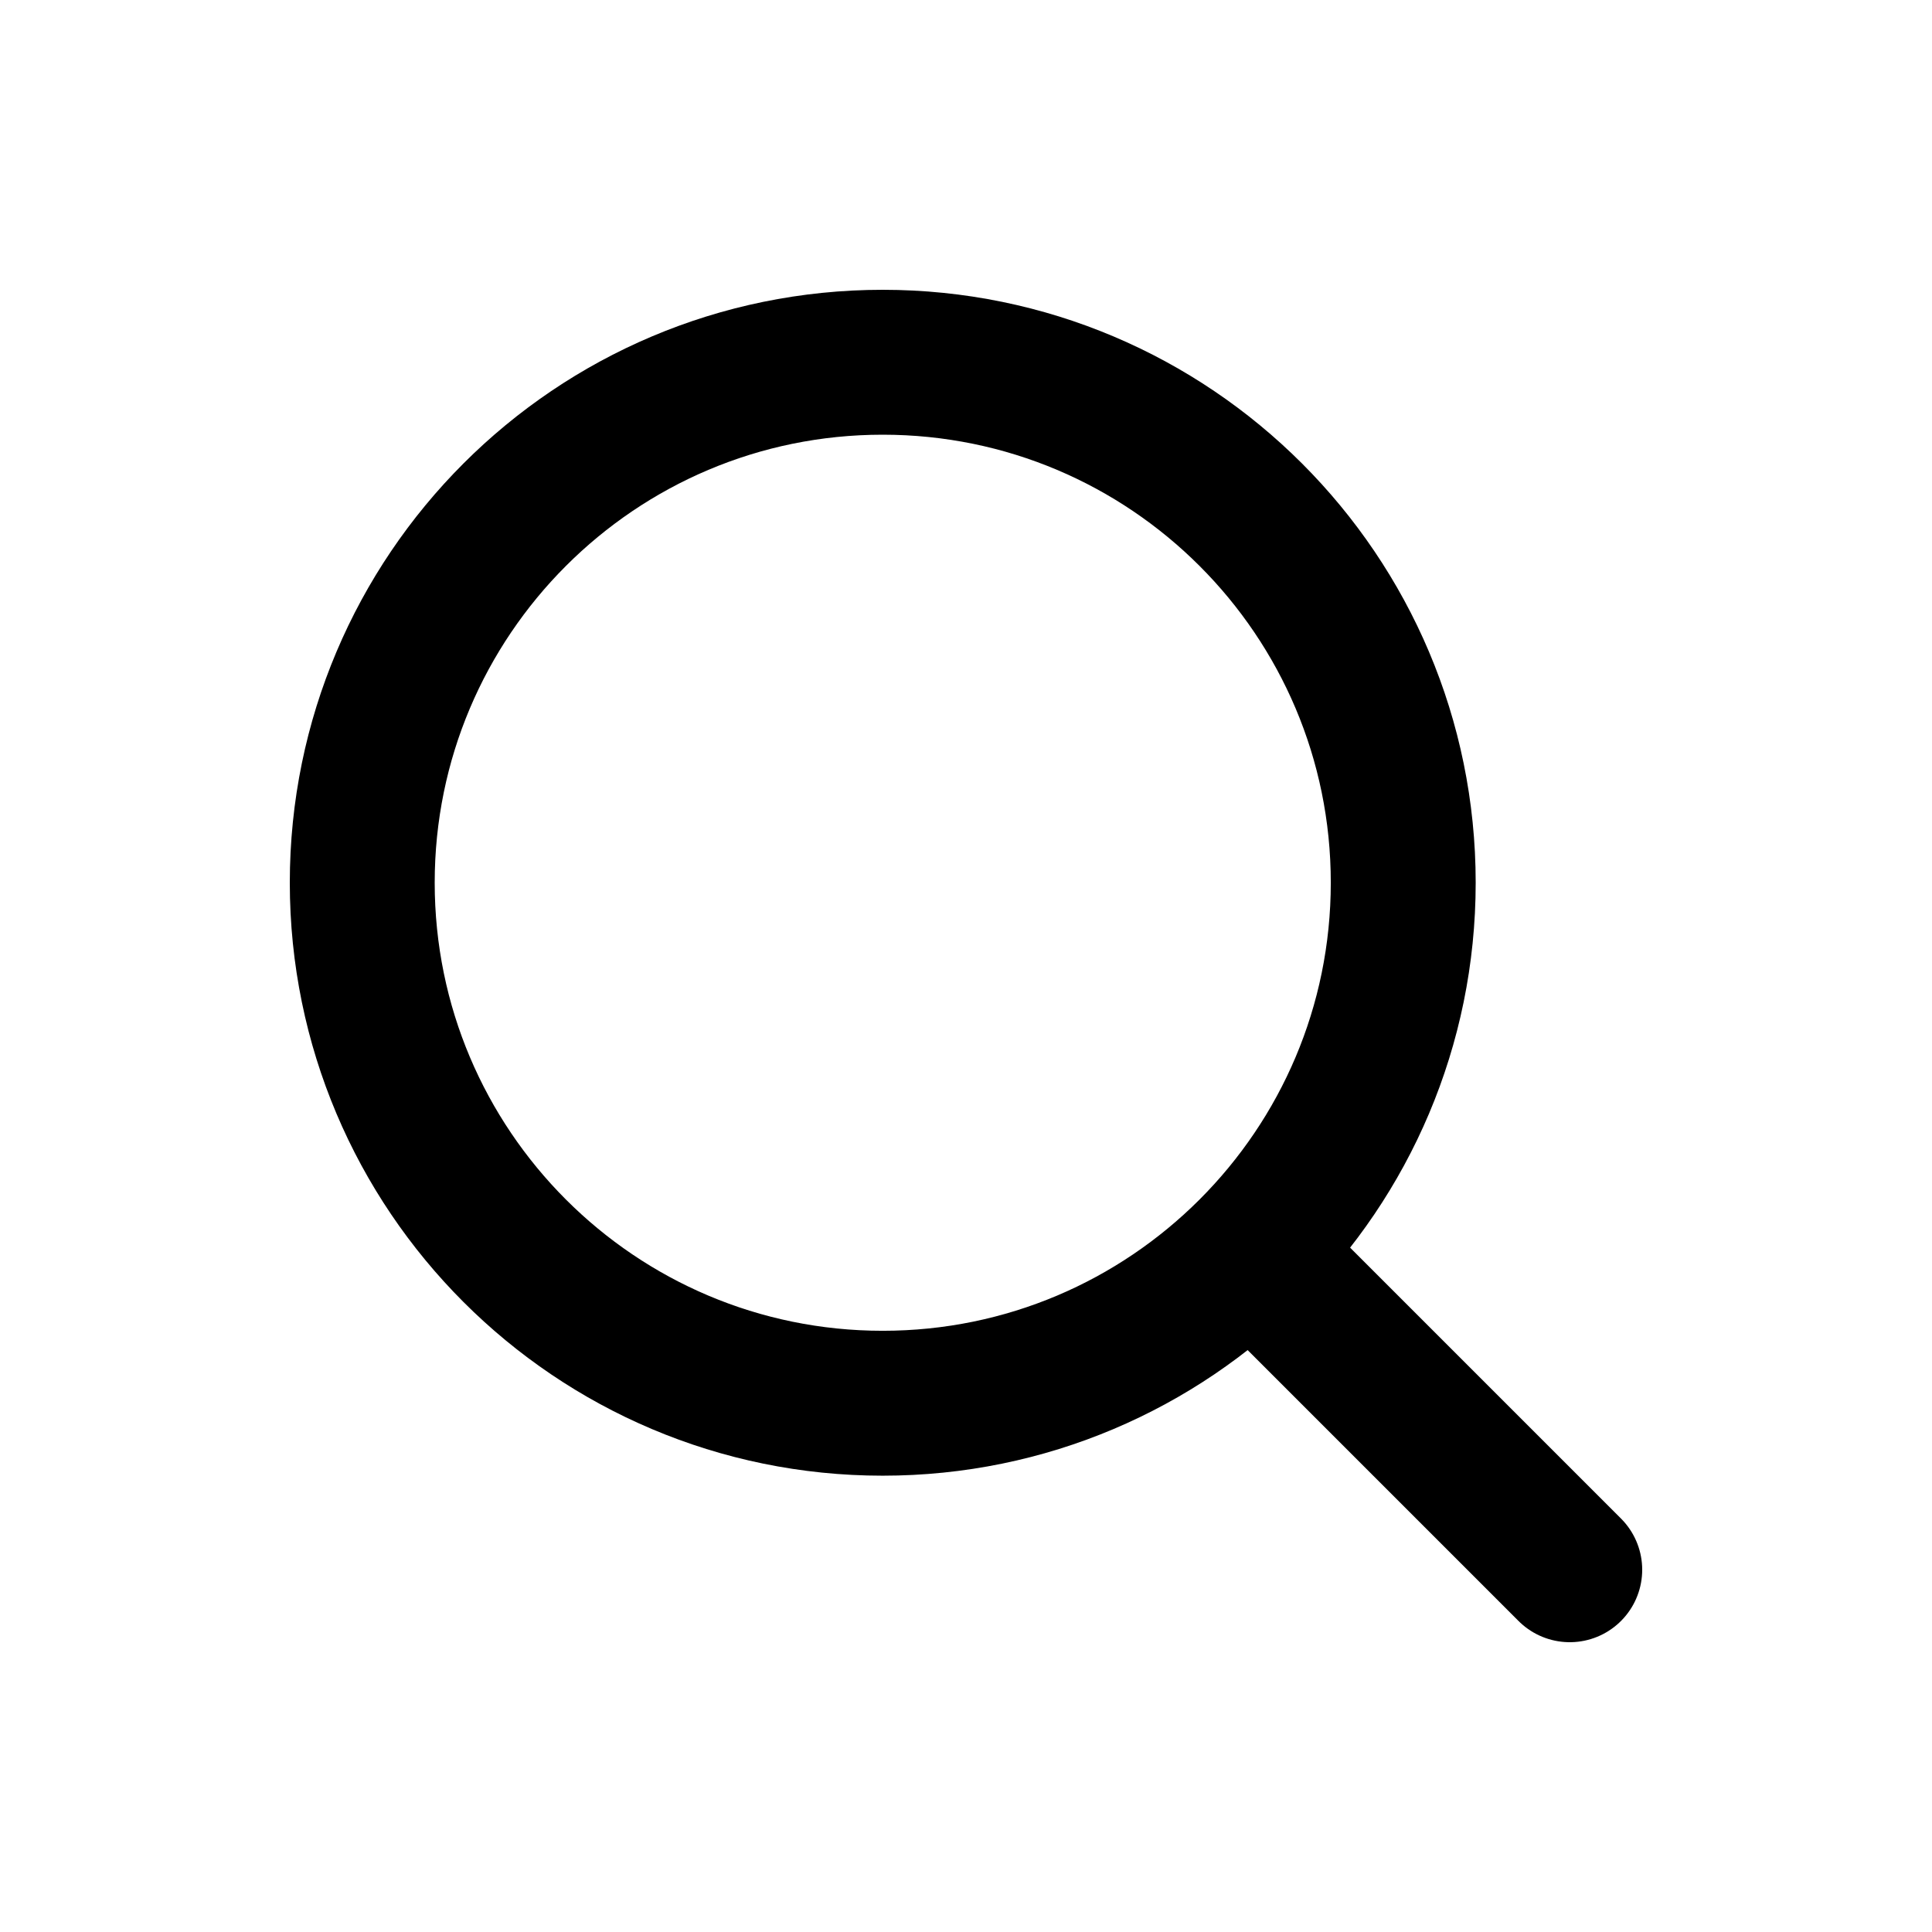
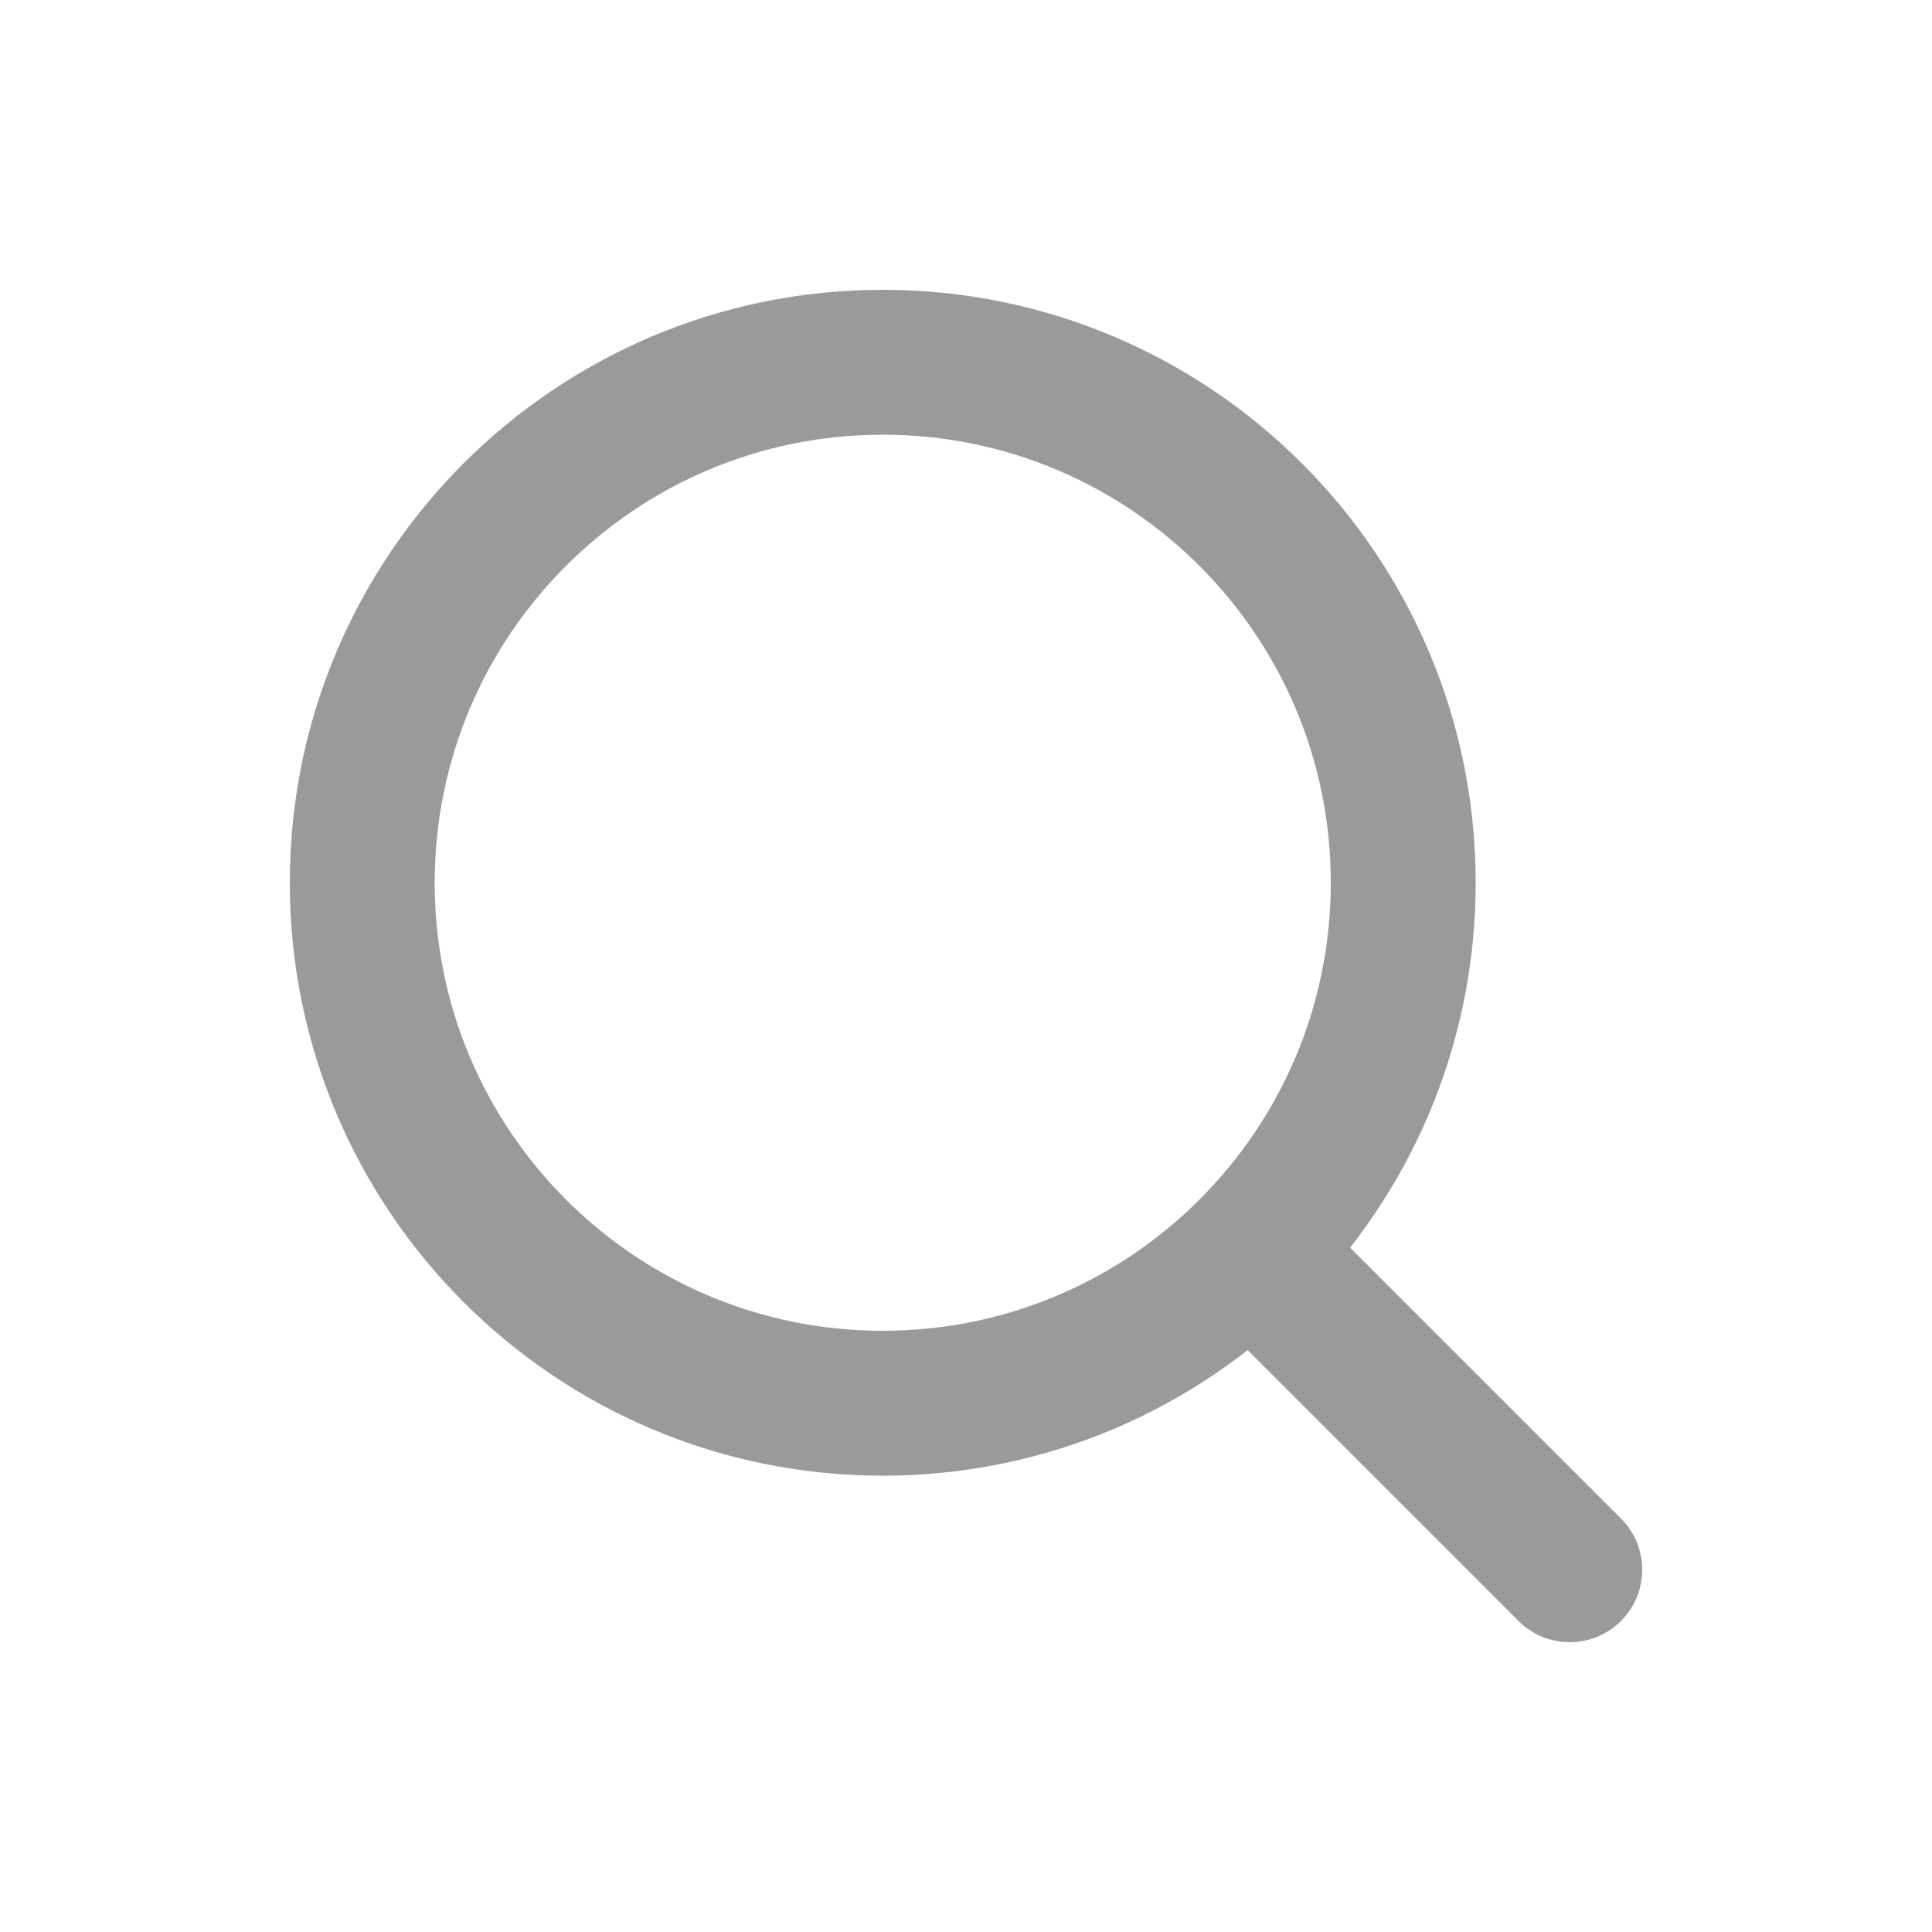
<svg xmlns="http://www.w3.org/2000/svg" width="16" height="16" viewBox="0 0 16 16" fill="none">
-   <path d="M13 13L10.414 10.414M3 7.31C3 4.93 4.93 3 7.31 3C9.691 3 11.621 4.93 11.621 7.31C11.621 9.691 9.691 11.621 7.31 11.621C4.93 11.621 3 9.691 3 7.31Z" stroke="black" stroke-width="1.2" stroke-linecap="round" stroke-linejoin="round" />
+   <path d="M13 13L10.414 10.414M3 7.31C3 4.93 4.93 3 7.31 3C9.691 3 11.621 4.93 11.621 7.31C11.621 9.691 9.691 11.621 7.31 11.621C4.93 11.621 3 9.691 3 7.31Z" stroke="#9A9A98" stroke-width="1.2" stroke-linecap="round" stroke-linejoin="round" />
</svg>
